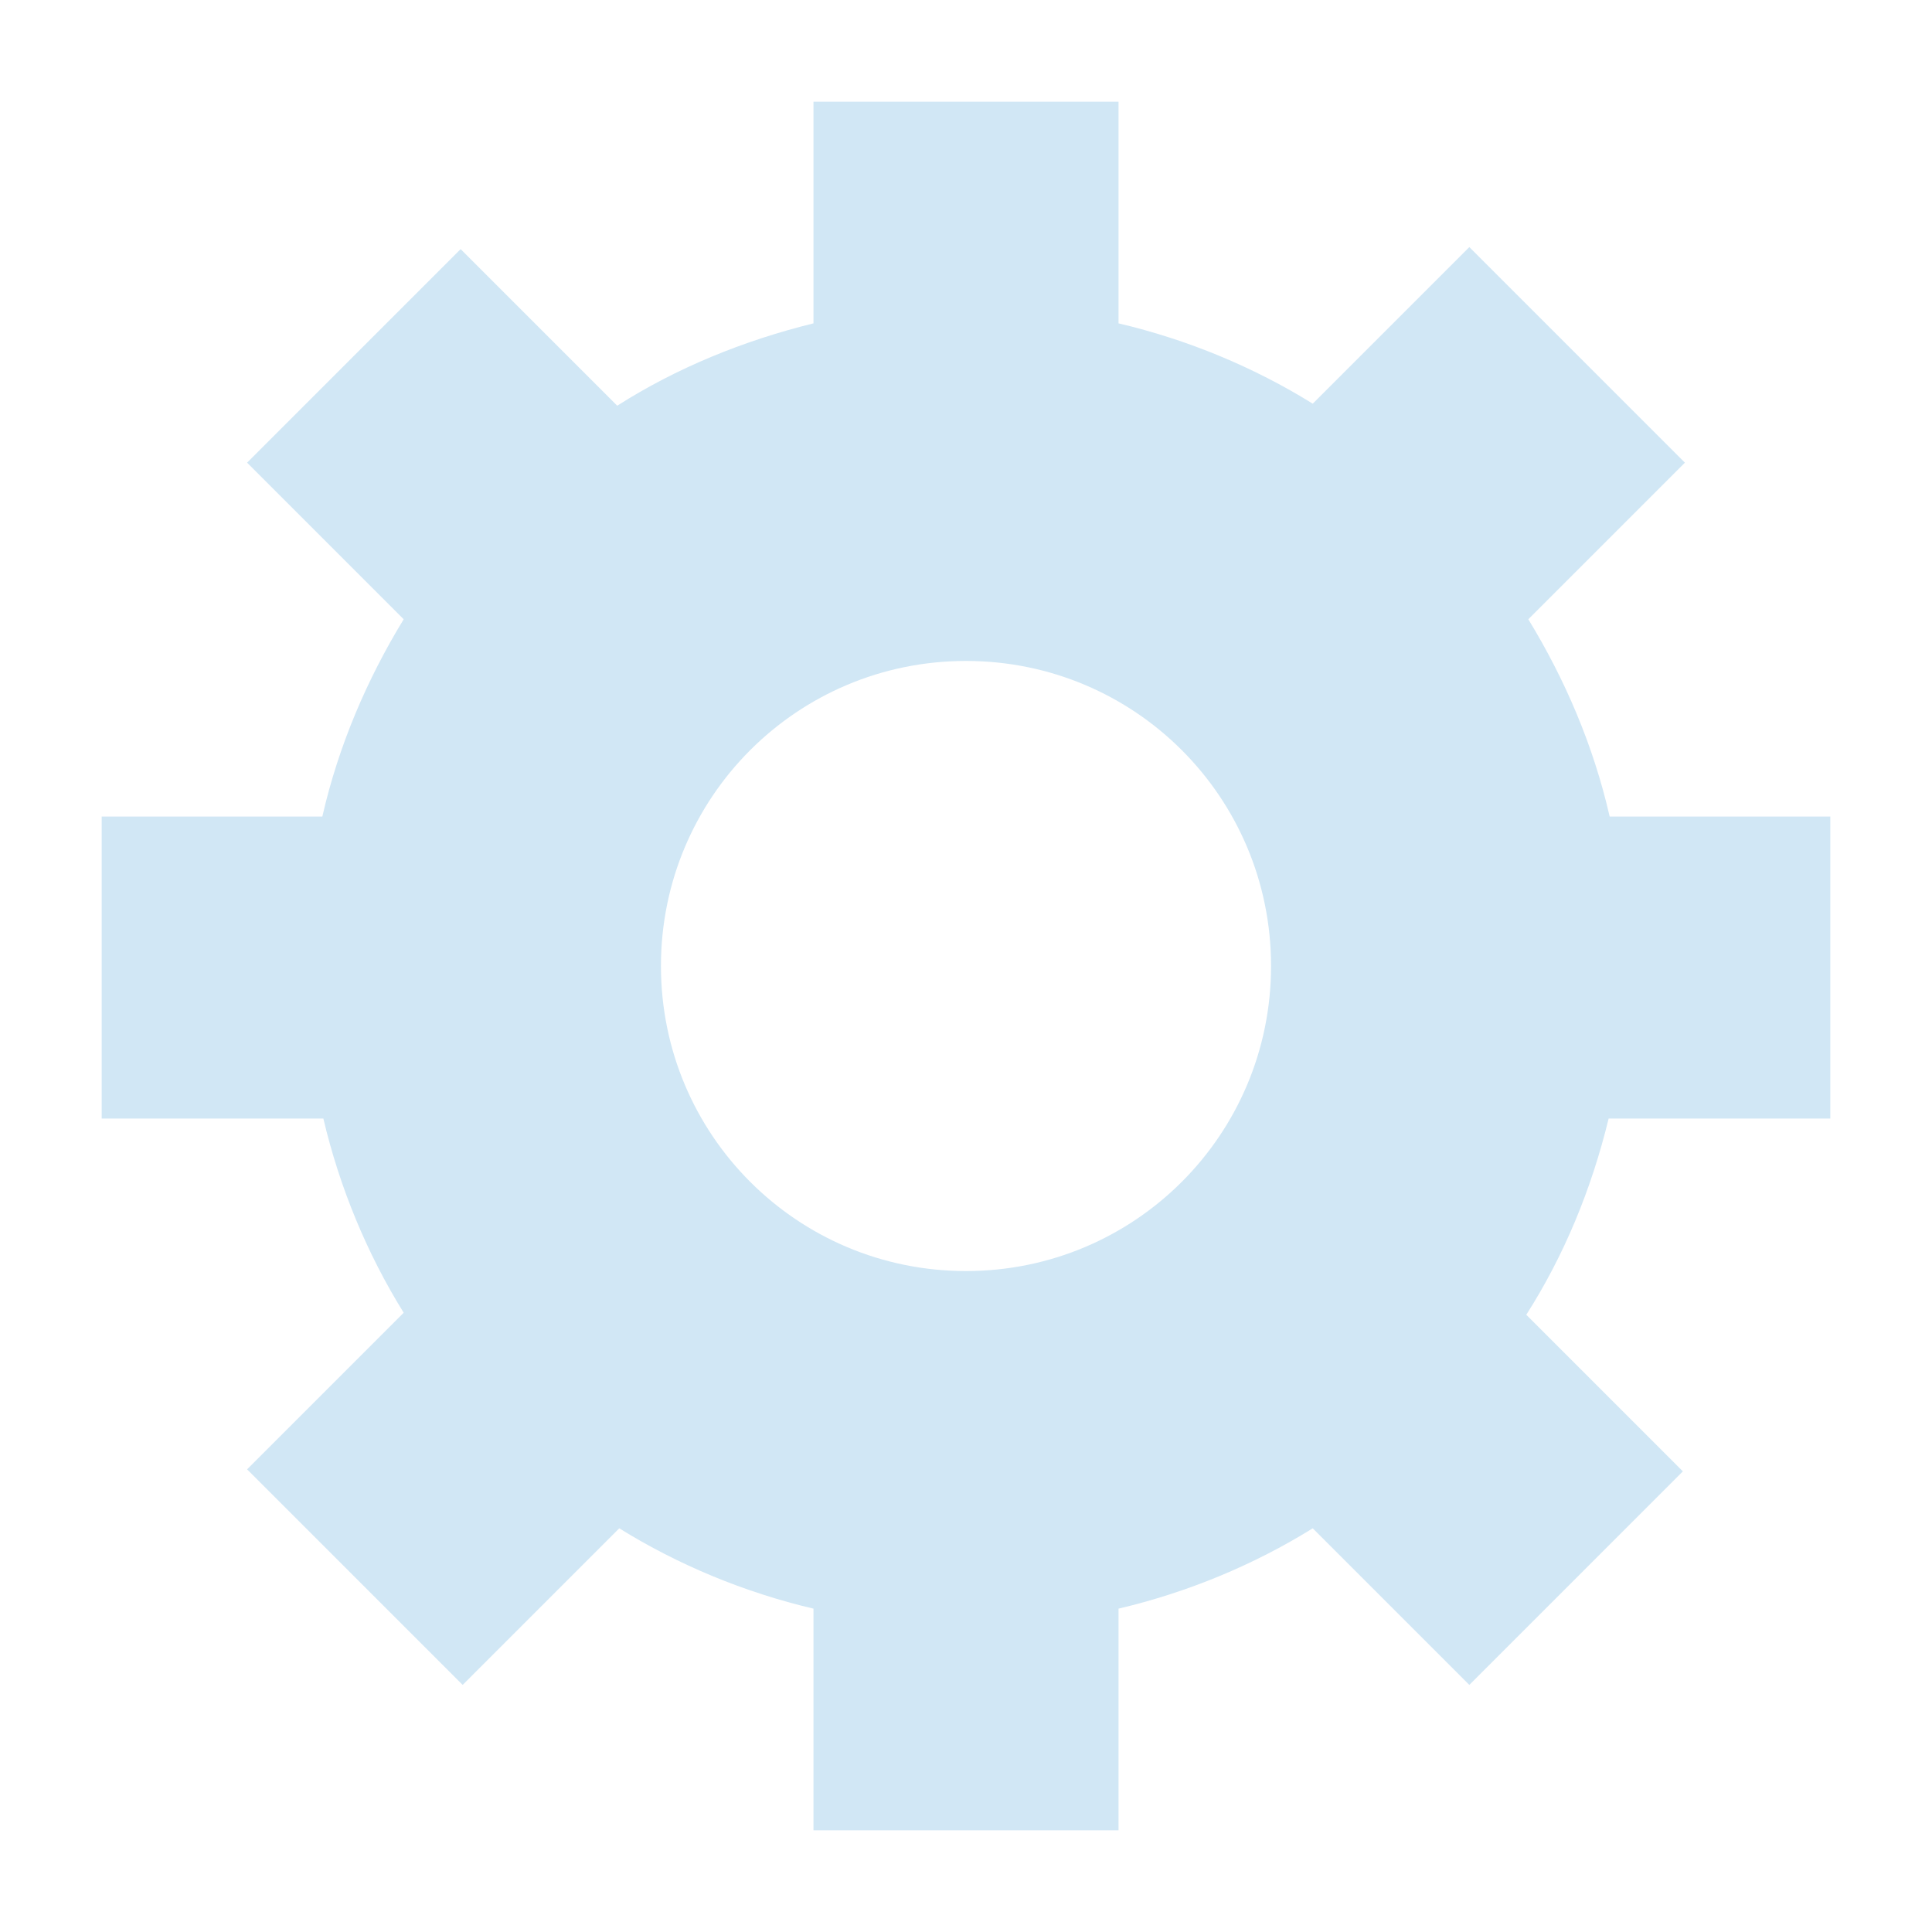
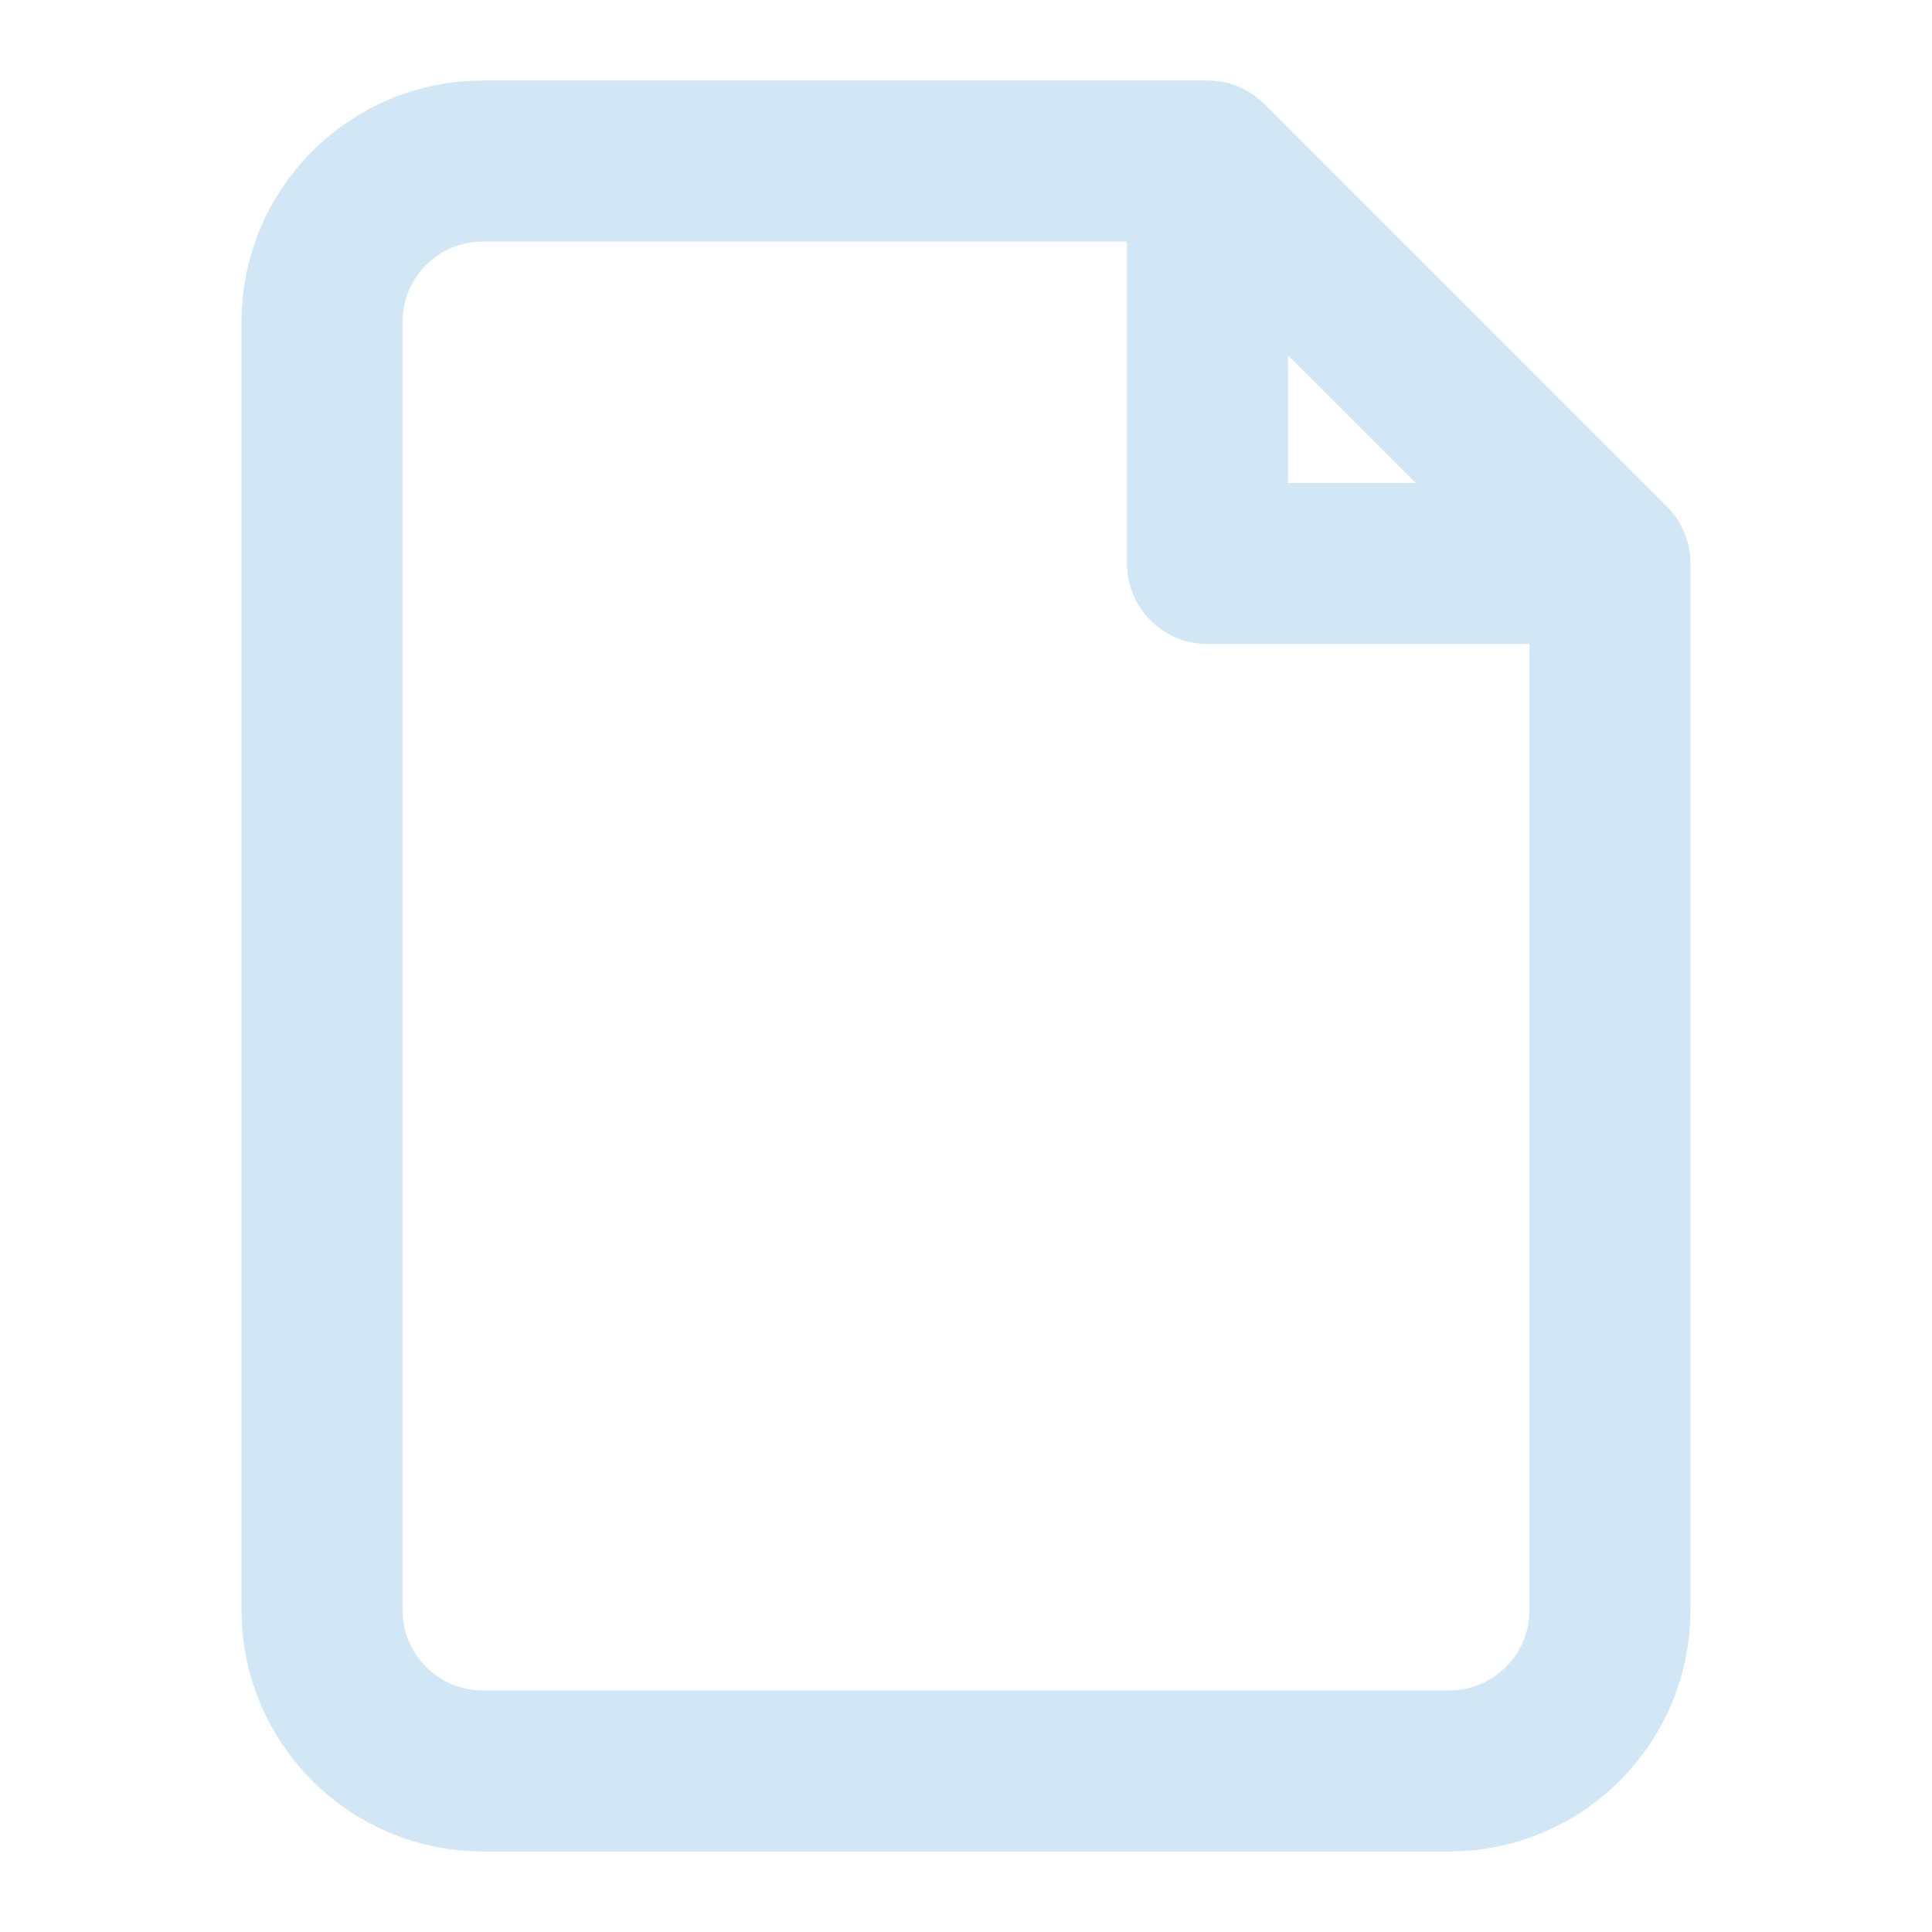
- <svg xmlns="http://www.w3.org/2000/svg" viewBox="0 1 19 19">
-   <rect x="0" fill="none" width="20" height="20" />
-   <g>
-     <path fill="#d1e7f5" d="M18 12h-2.18c-.17.7-.44 1.35-.81 1.93l1.54 1.54-2.1 2.1-1.54-1.54c-.58.36-1.23.63-1.91.79V19H8v-2.18c-.68-.16-1.33-.43-1.91-.79l-1.54 1.54-2.12-2.12 1.54-1.54c-.36-.58-.63-1.23-.79-1.91H1V9.03h2.17c.16-.7.44-1.35.8-1.94L2.43 5.55l2.1-2.1 1.54 1.54c.58-.37 1.24-.64 1.93-.81V2h3v2.18c.68.16 1.33.43 1.91.79l1.54-1.54 2.12 2.12-1.54 1.54c.36.59.64 1.24.8 1.94H18V12zm-8.5 1.5c1.66 0 3-1.34 3-3s-1.34-3-3-3-3 1.34-3 3 1.34 3 3 3z" />
-   </g>
+ <svg xmlns="http://www.w3.org/2000/svg" width="24" height="24" viewBox="0 0 24 24" fill="none" stroke="#d1e7f5" stroke-width="2" stroke-linecap="round" stroke-linejoin="round">
+   <path d="M15 2H6a2 2 0 0 0-2 2v16a2 2 0 0 0 2 2h12a2 2 0 0 0 2-2V7l-5-5Z M15 2v5h5" />
</svg>
